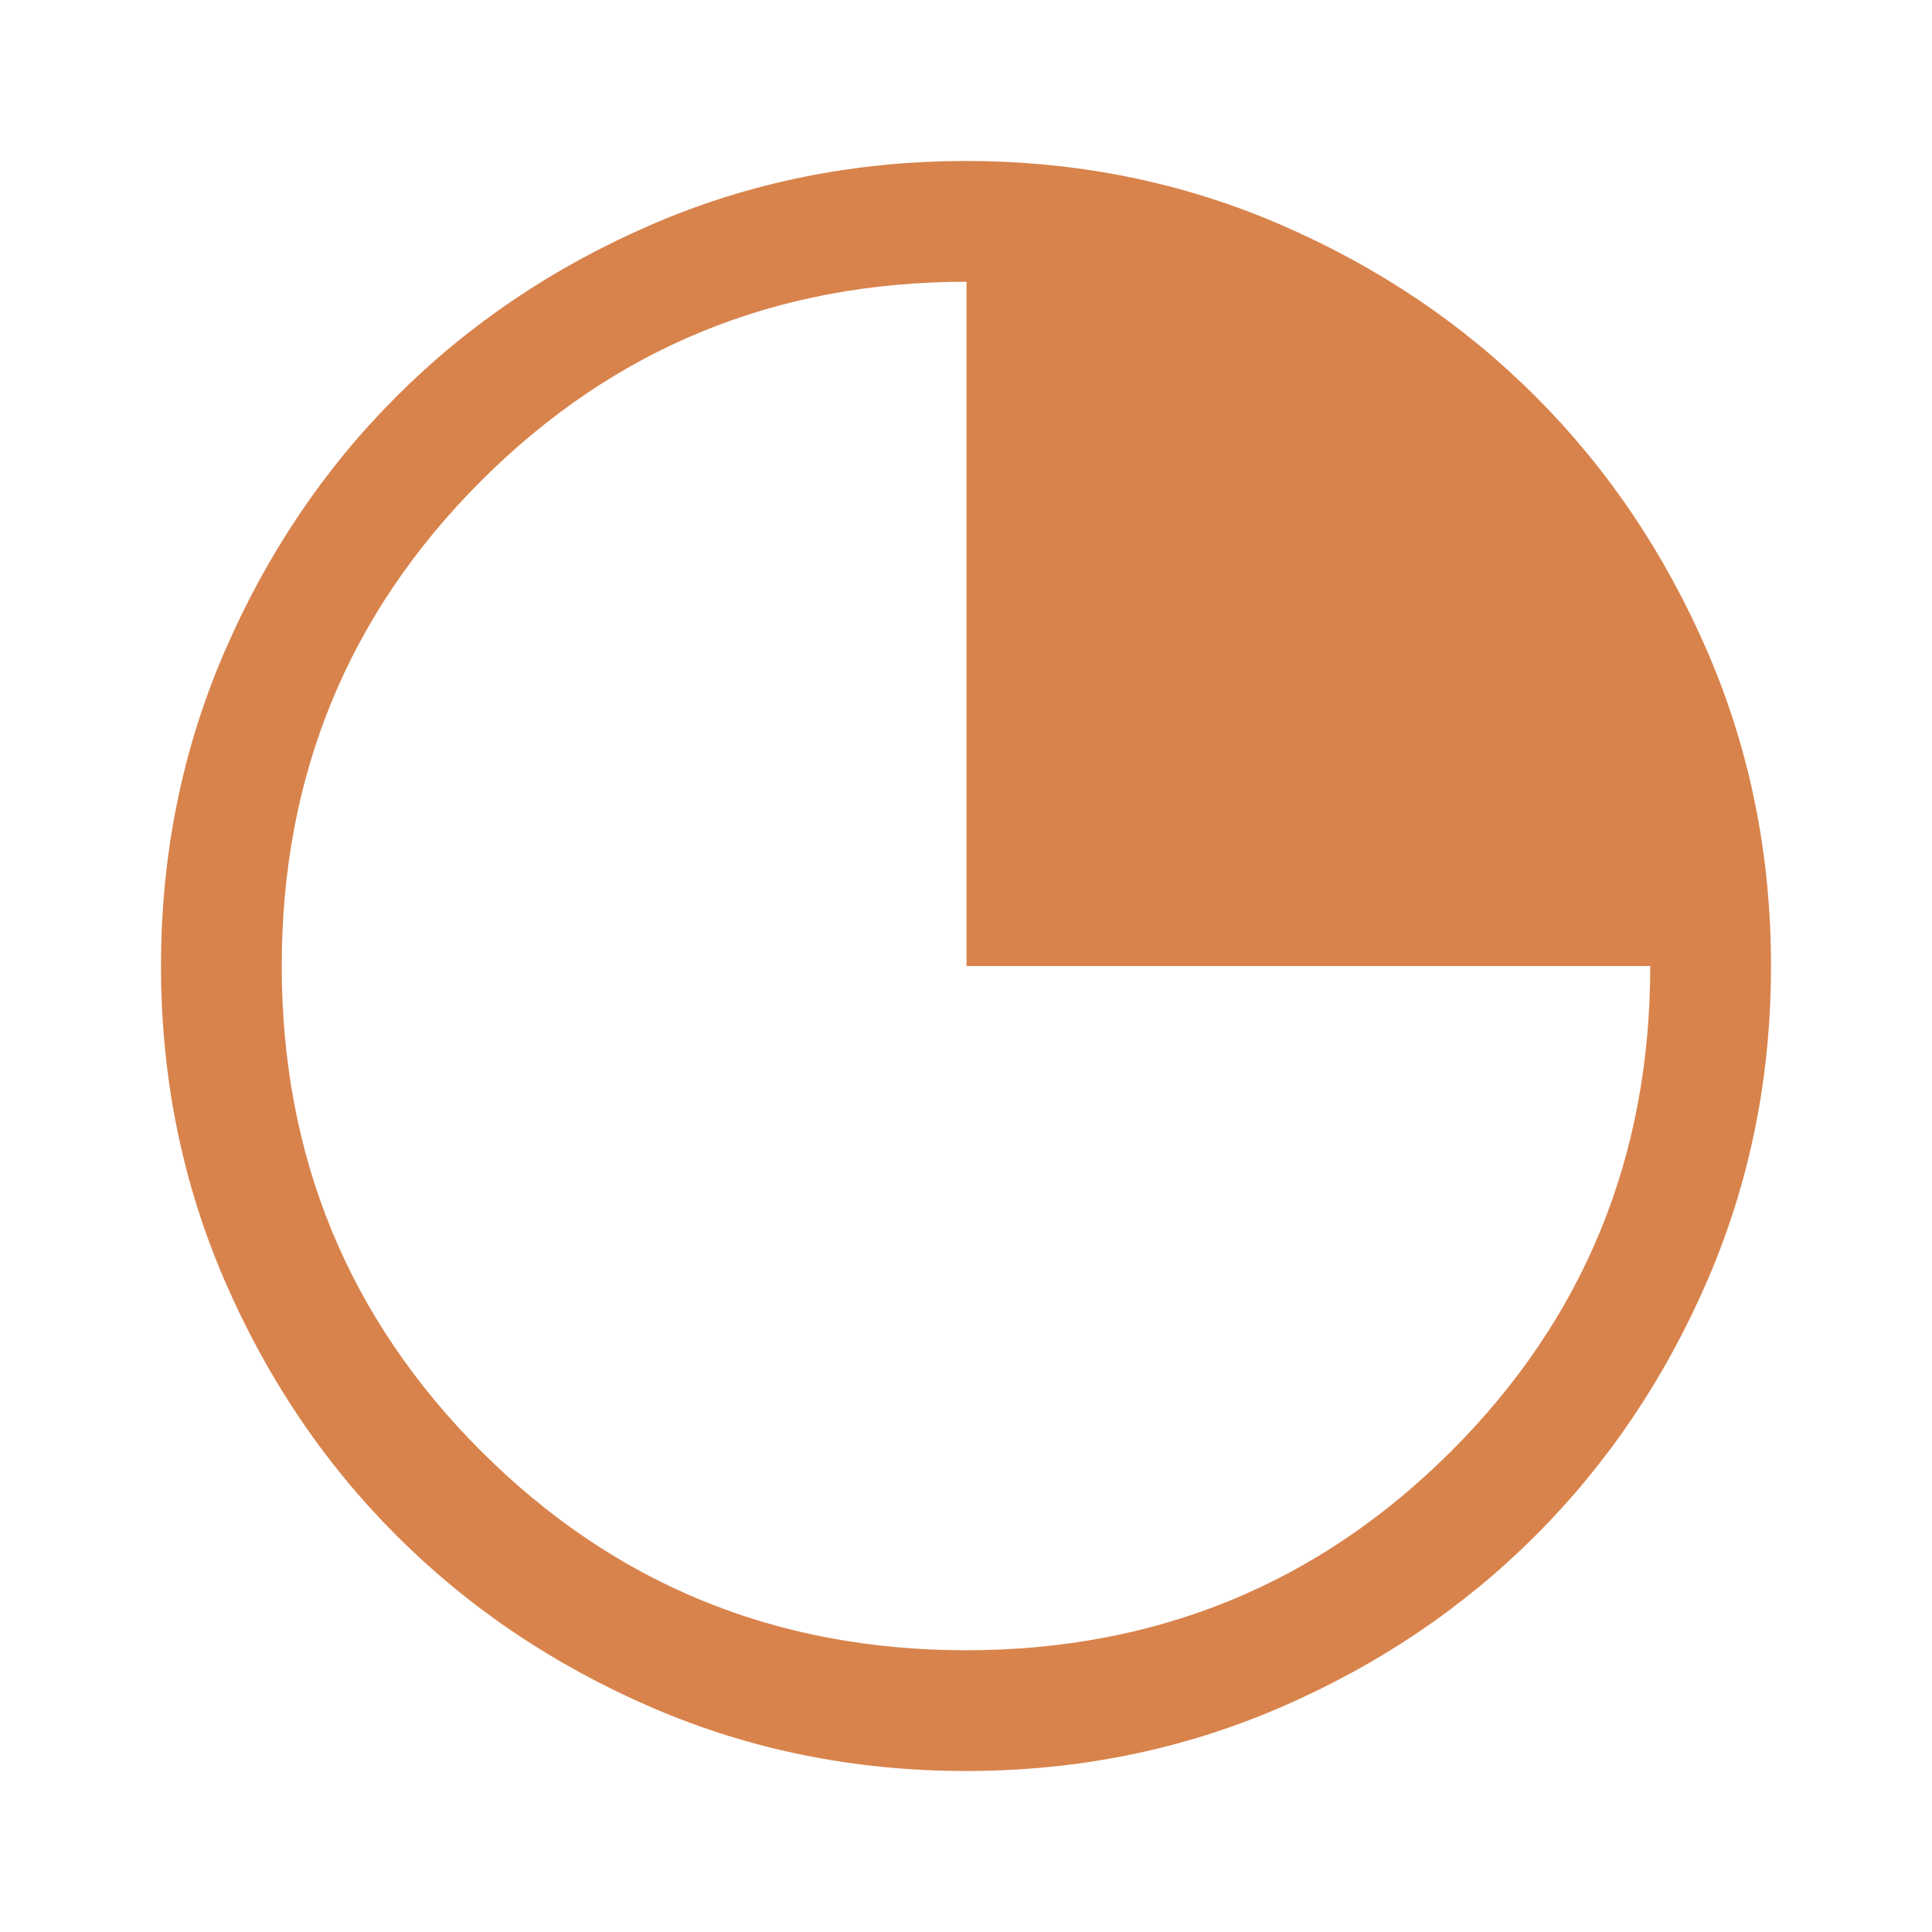
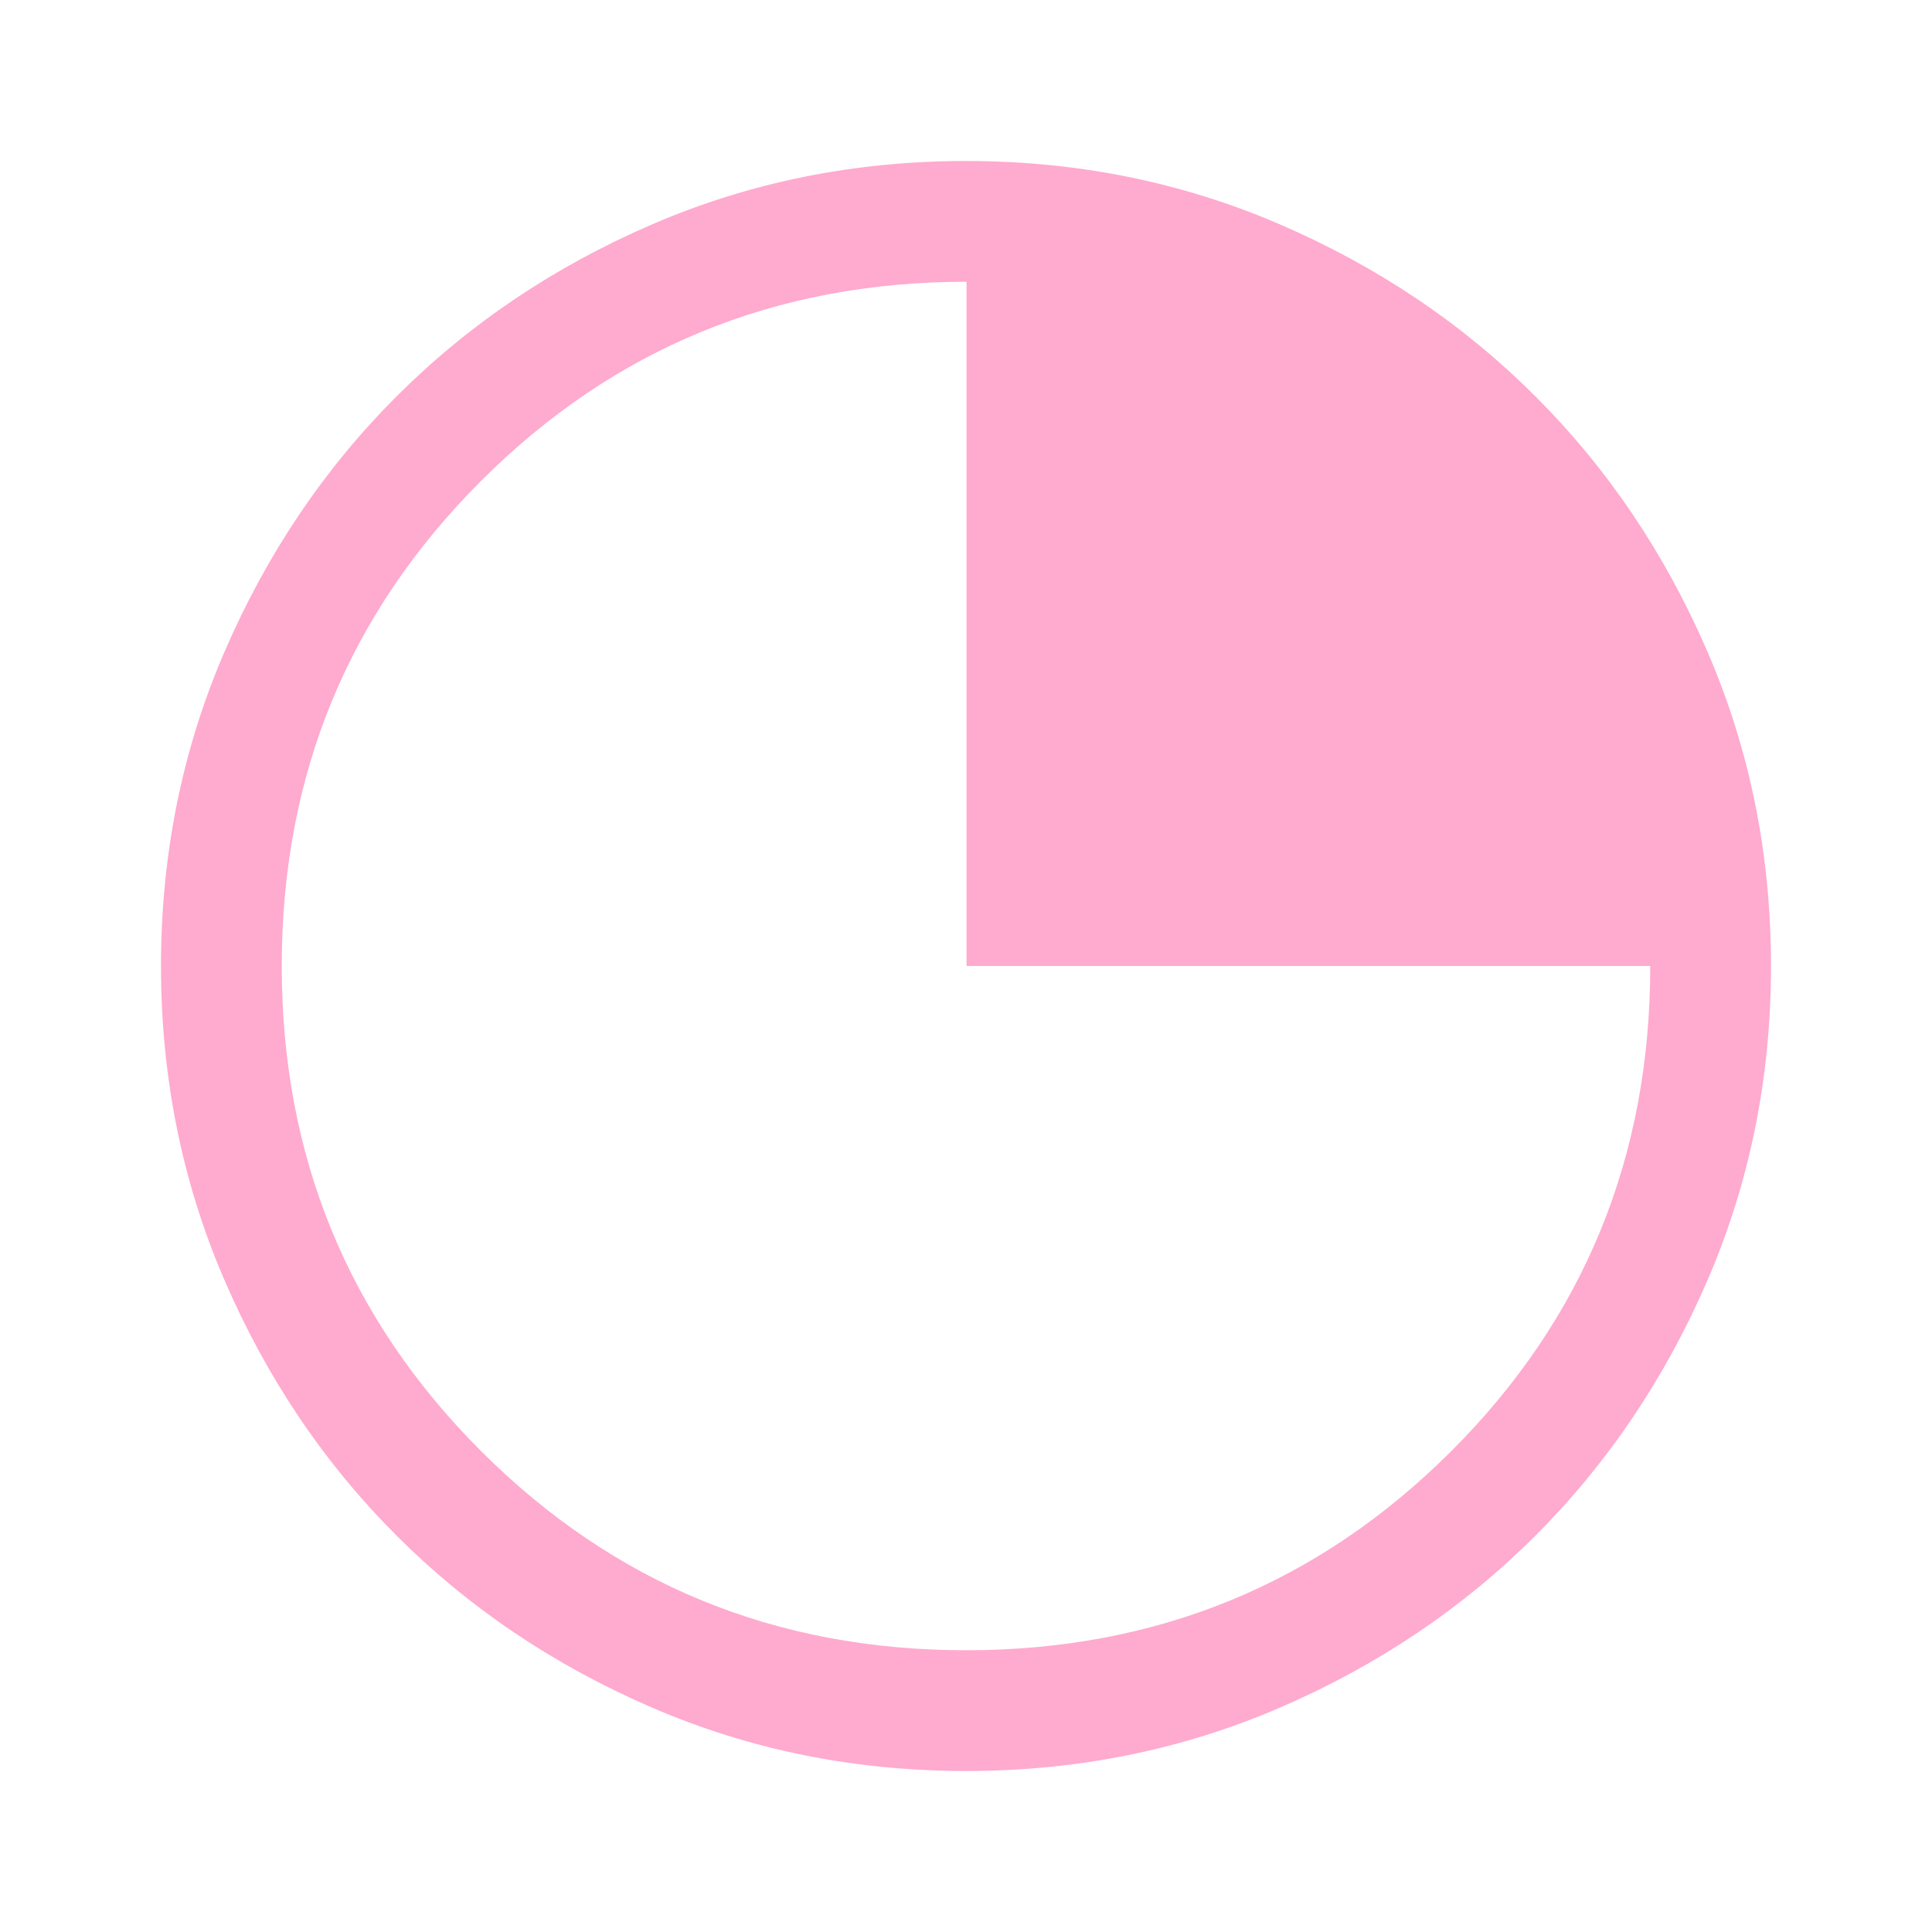
- <svg xmlns="http://www.w3.org/2000/svg" height="48px" viewBox="0 -960 960 960" width="48px" fill="#d8834c">
+ <svg xmlns="http://www.w3.org/2000/svg" height="48px" viewBox="0 -960 960 960" width="48px" fill="#ffaacf">
  <path d="M324-111.5Q251-143 197-197t-85.5-127Q80-397 80-480t31.5-156Q143-709 197-763t127-85.5Q397-880 480-880t156 31.5Q709-817 763-763t85.5 127Q880-563 880-480t-31.5 156Q817-251 763-197t-127 85.5Q563-80 480-80t-156-31.5Zm397-127.31q99-98.82 99-241.19H480.26v-340Q338-820 239-721t-99 241q0 142 99 241t241 99q142 0 241-98.81Z" />
</svg>
